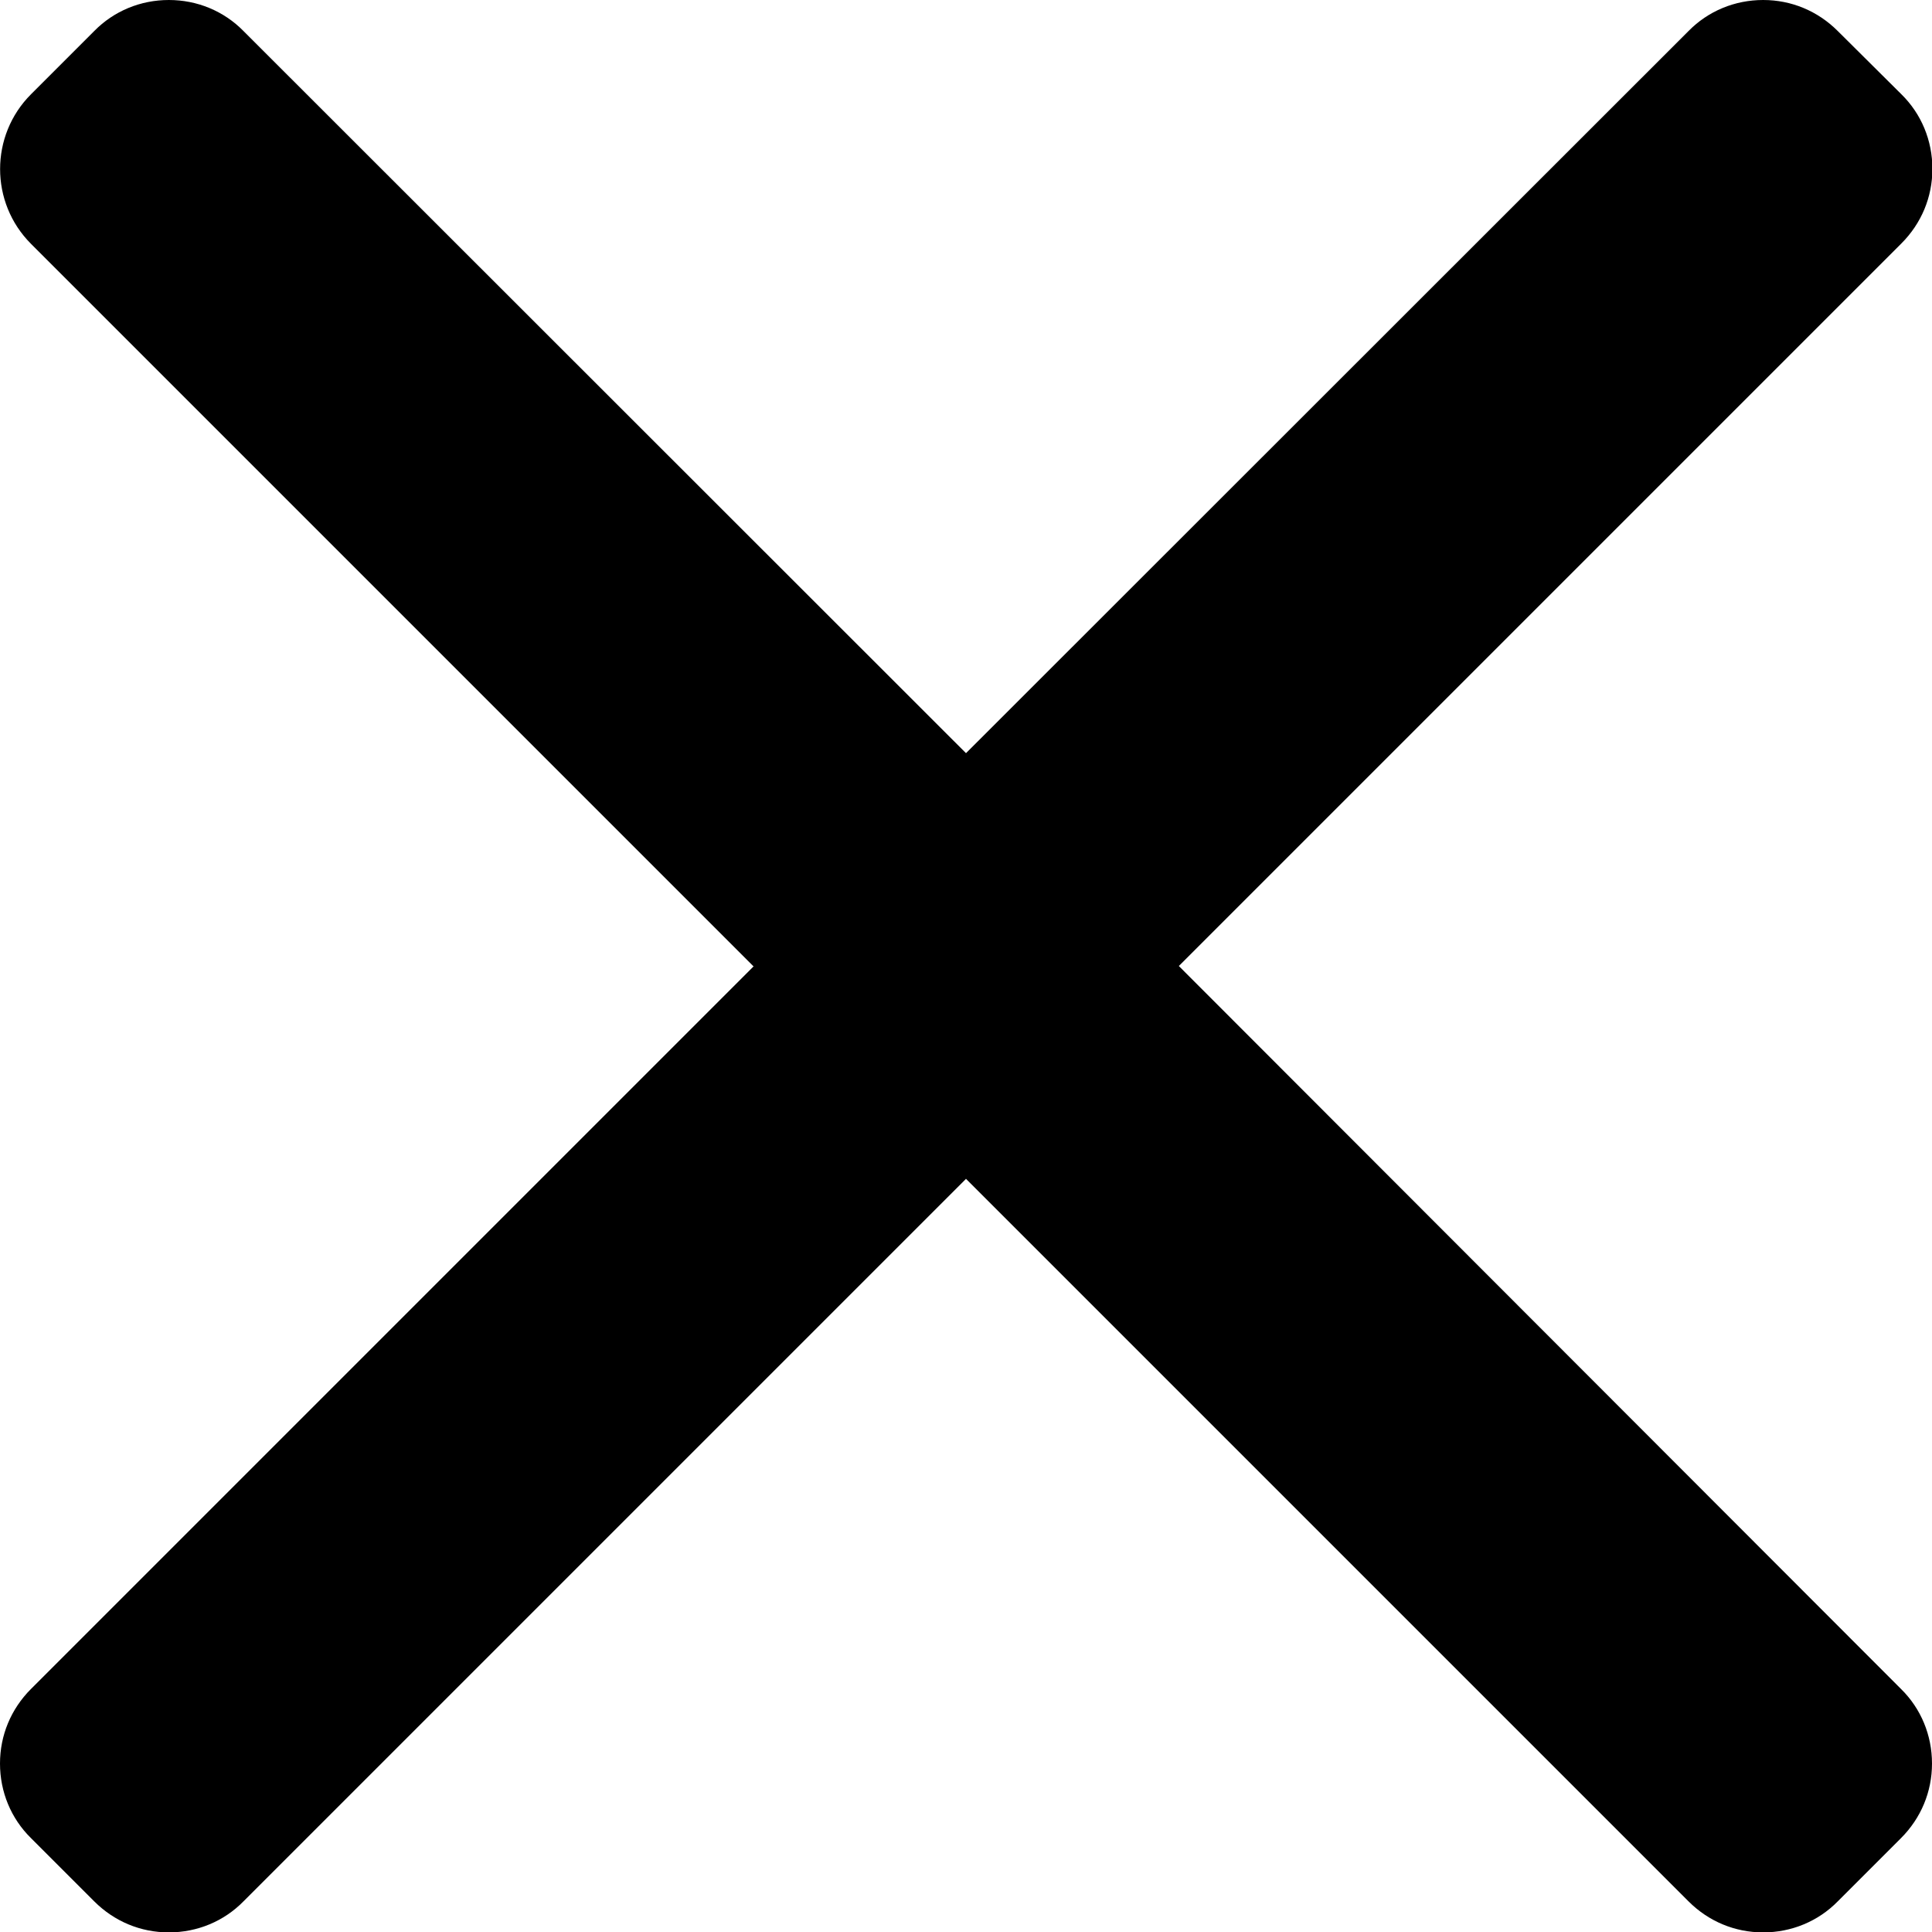
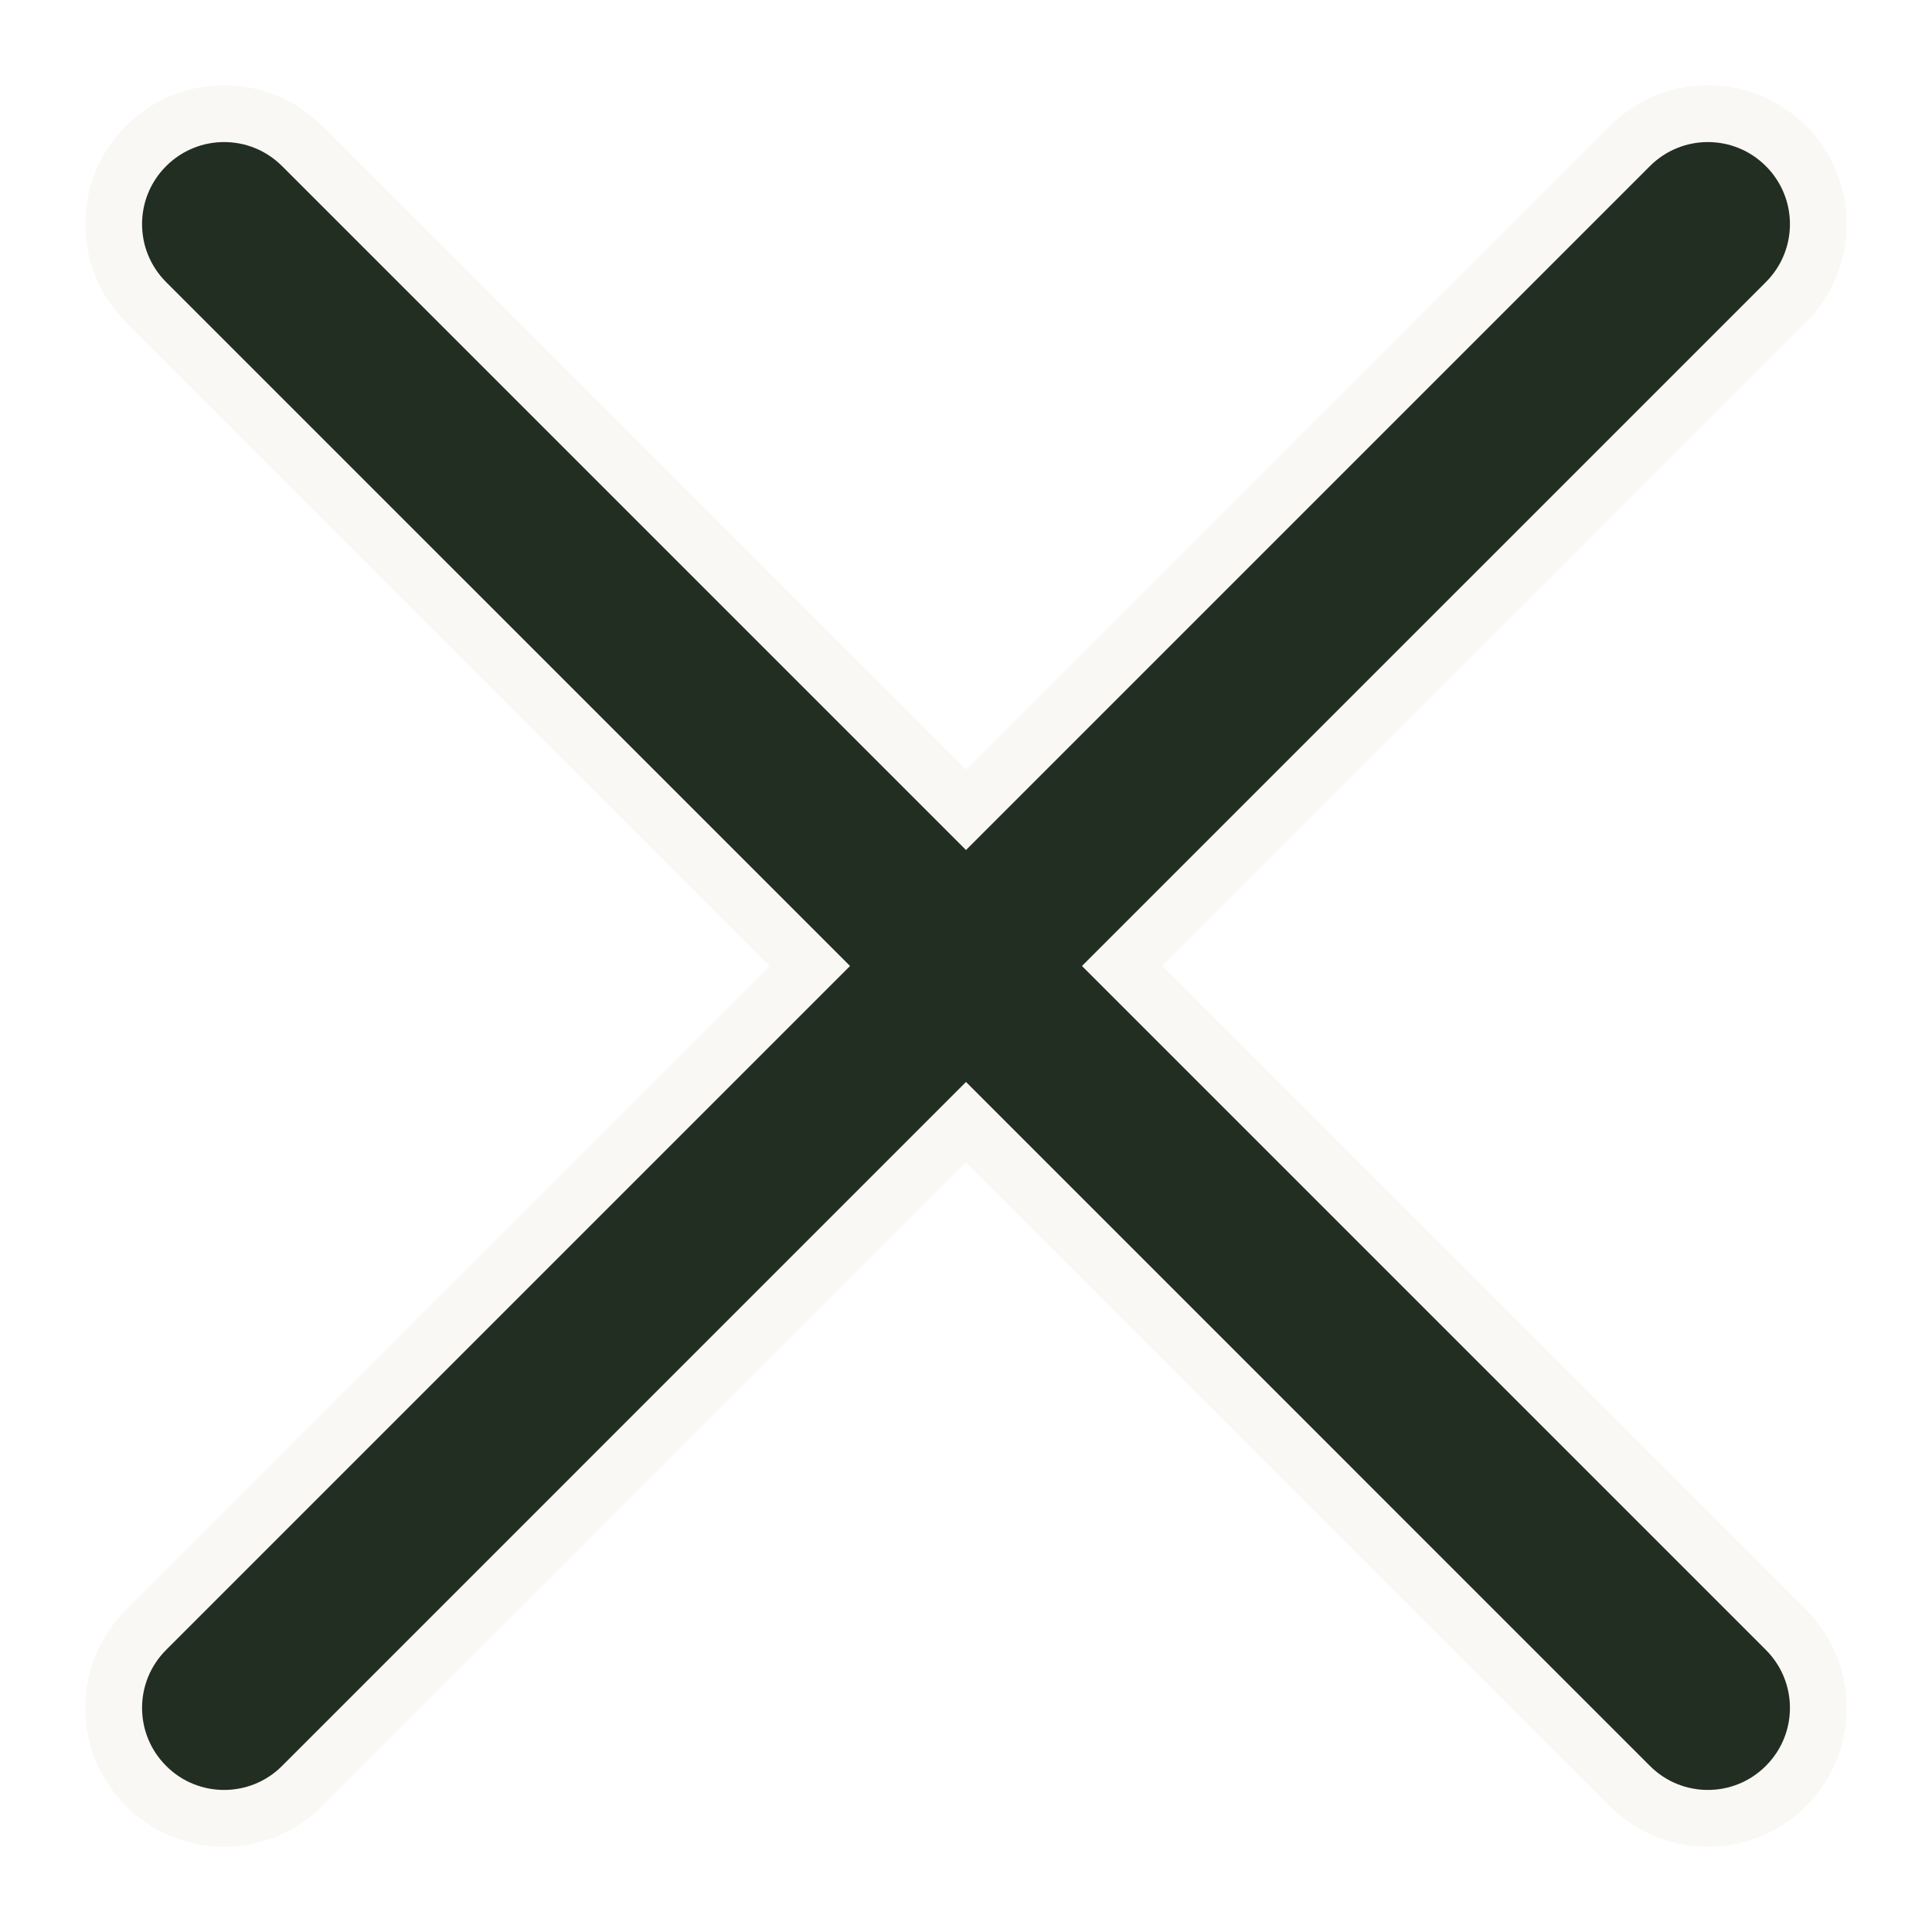
- <svg xmlns="http://www.w3.org/2000/svg" x="0px" y="0px" width="492px" height="492px" viewBox="-39 151 492 492" style="enable-background:new -39 151 492 492;" xml:space="preserve">
-   <path d="M261.2,397l184-184c5.1-5.1,7.9-11.8,7.9-19c0-7.2-2.8-14-7.9-19L429,158.9c-5.1-5.1-11.8-7.9-19-7.9  c-7.2,0-14,2.8-19,7.9L207,342.8L23,158.9C18,153.8,11.2,151,4,151c-7.2,0-14,2.8-19,7.9L-31.1,175c-10.5,10.5-10.5,27.6,0,38.1  l184,184l-184,184c-5.1,5.1-7.9,11.8-7.9,19c0,7.2,2.8,14,7.9,19l16.1,16.1c5.1,5.1,11.8,7.9,19,7.9c7.2,0,14-2.8,19-7.9l184-184  l184,184c5.1,5.1,11.8,7.9,19,7.9h0c7.2,0,14-2.8,19-7.9l16.1-16.1c5.1-5.1,7.9-11.8,7.9-19c0-7.2-2.8-14-7.9-19L261.2,397z" />
+ <svg xmlns="http://www.w3.org/2000/svg" width="17" height="17" viewBox="0 0 17 17" fill="none">
+   <path d="M9.874 8.5L15.715 2.659C16.095 2.279 16.095 1.665 15.715 1.285C15.335 0.905 14.721 0.905 14.341 1.285L8.5 7.126L2.659 1.285C2.279 0.905 1.665 0.905 1.285 1.285C0.905 1.665 0.905 2.279 1.285 2.659L7.126 8.5L1.285 14.341C0.905 14.721 0.905 15.335 1.285 15.715C1.474 15.905 1.723 16 1.972 16C2.221 16 2.47 15.905 2.659 15.715L8.5 9.874L14.341 15.715C14.53 15.905 14.779 16 15.028 16C15.277 16 15.525 15.905 15.715 15.715C16.095 15.335 16.095 14.721 15.715 14.341L9.874 8.5Z" fill="#232E23" stroke="#FAF8F5" stroke-width="0.5" />
</svg>
